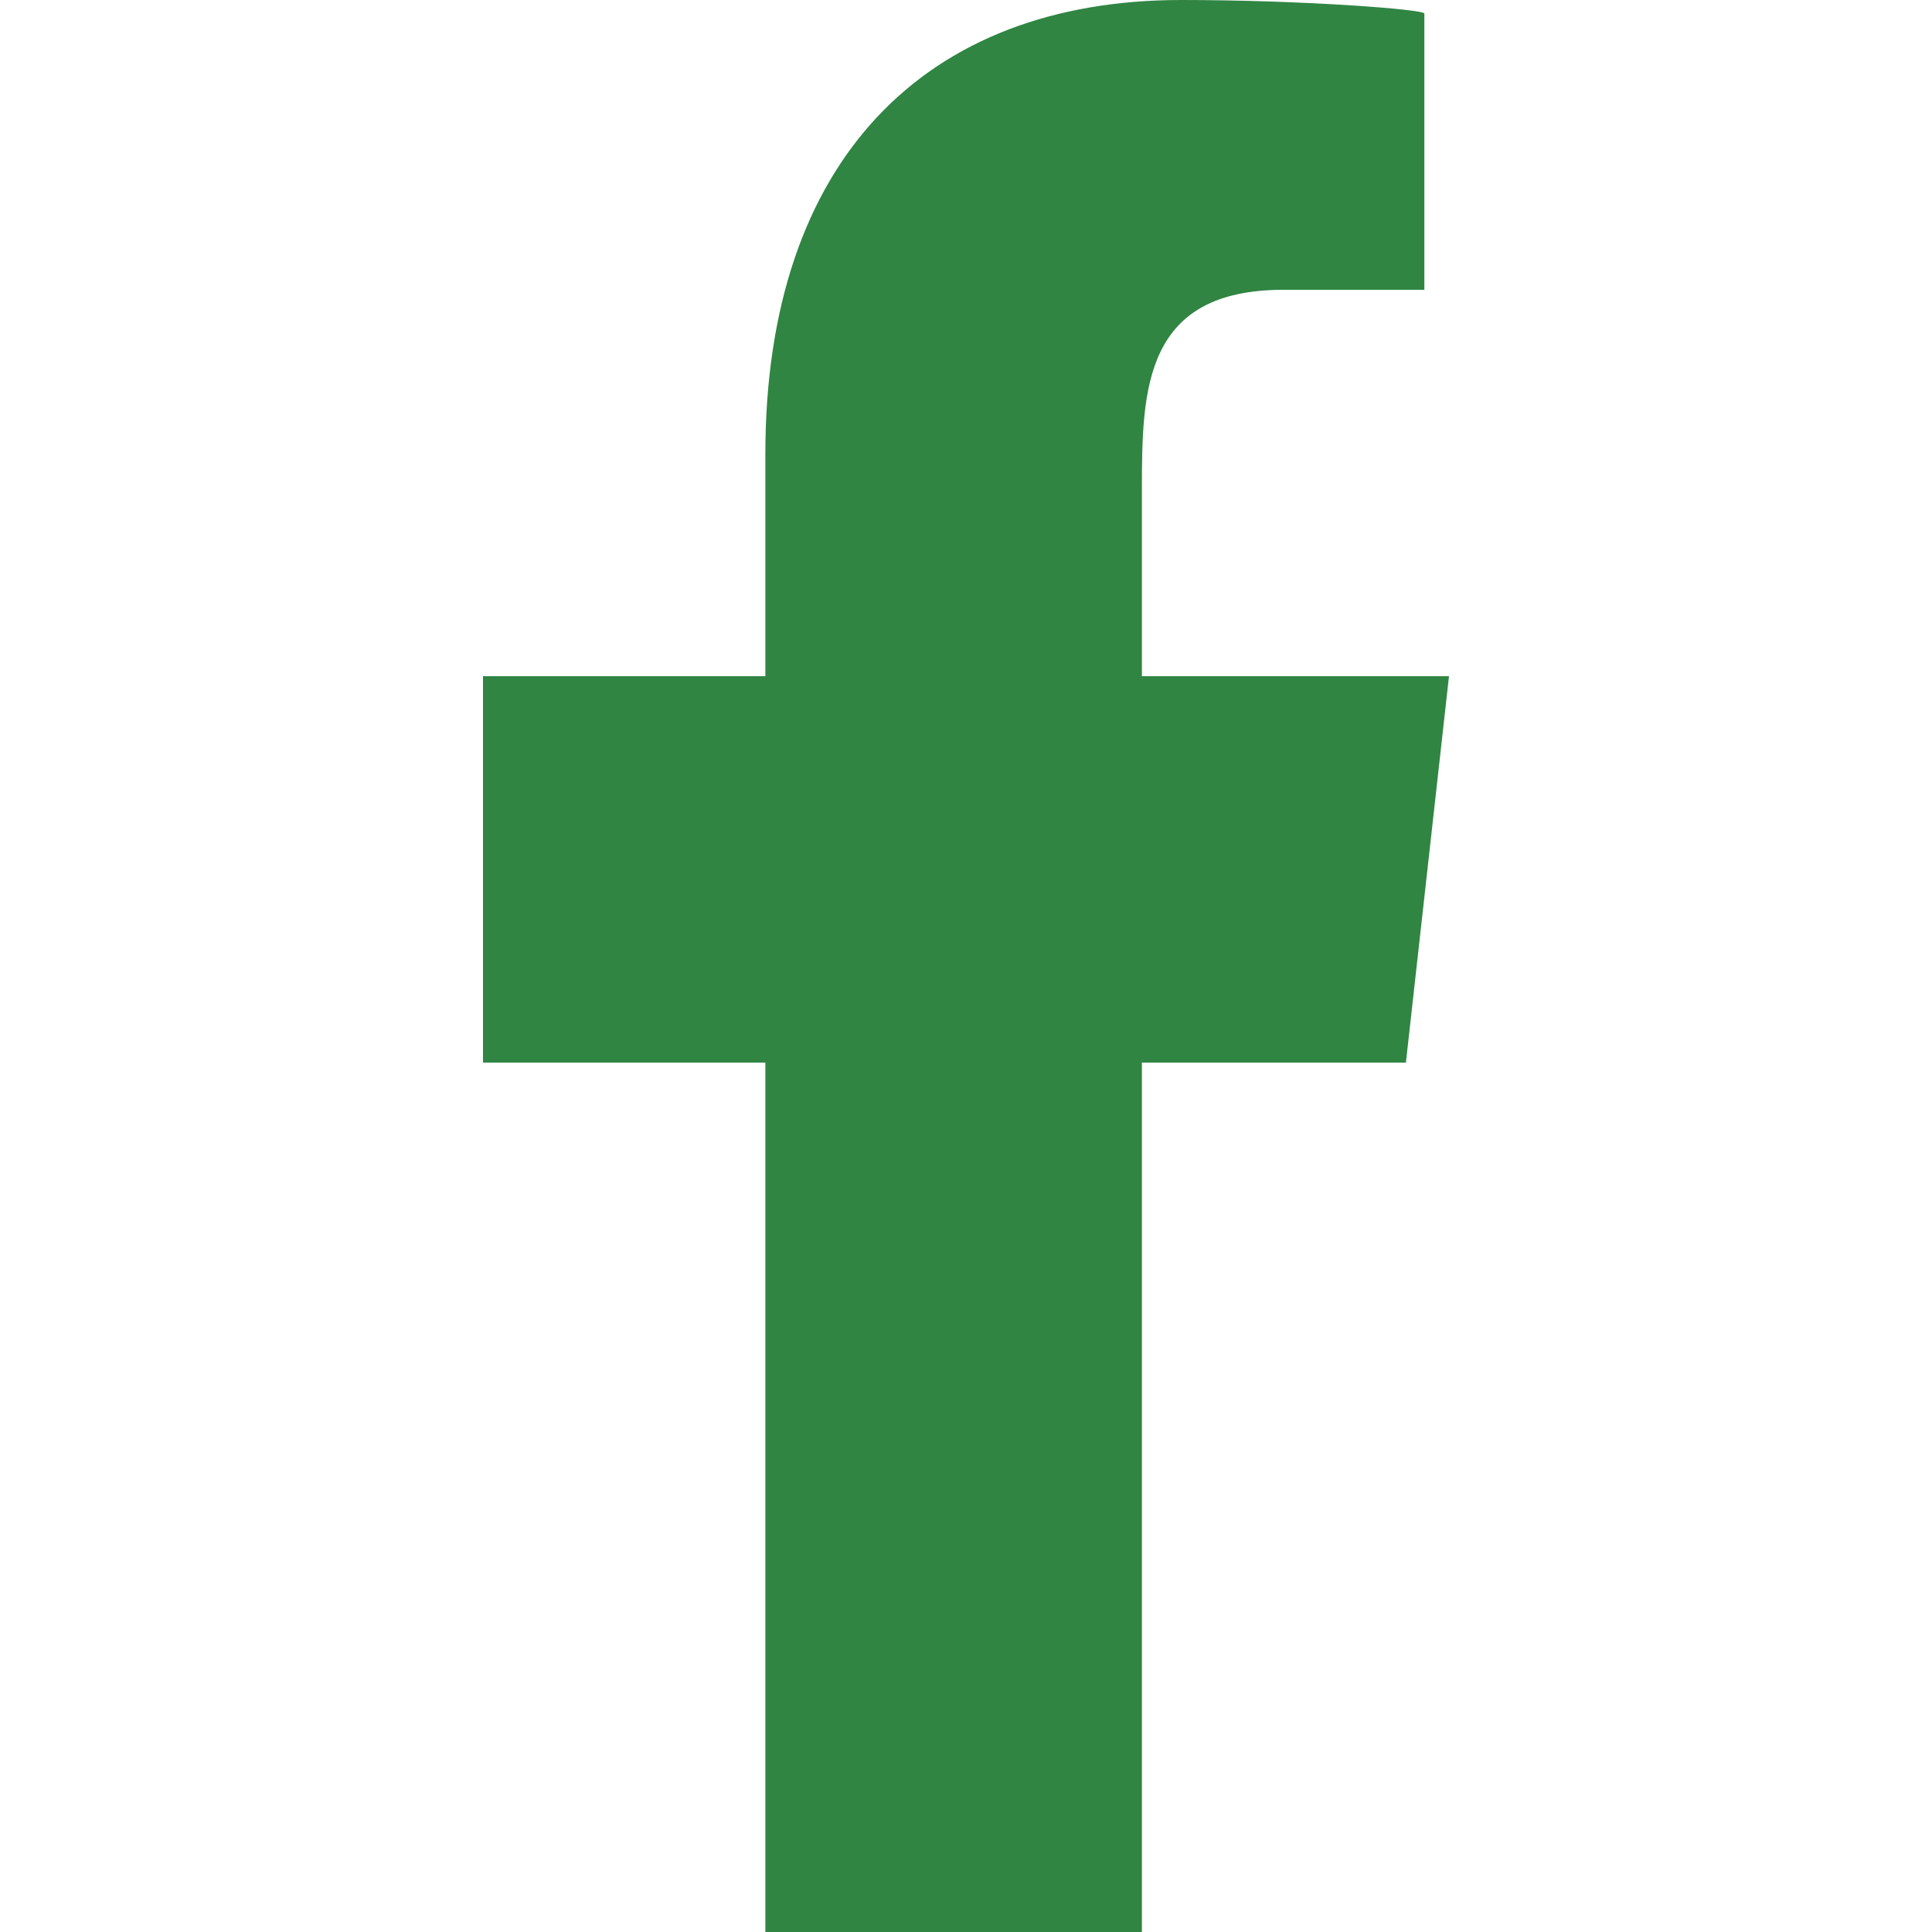
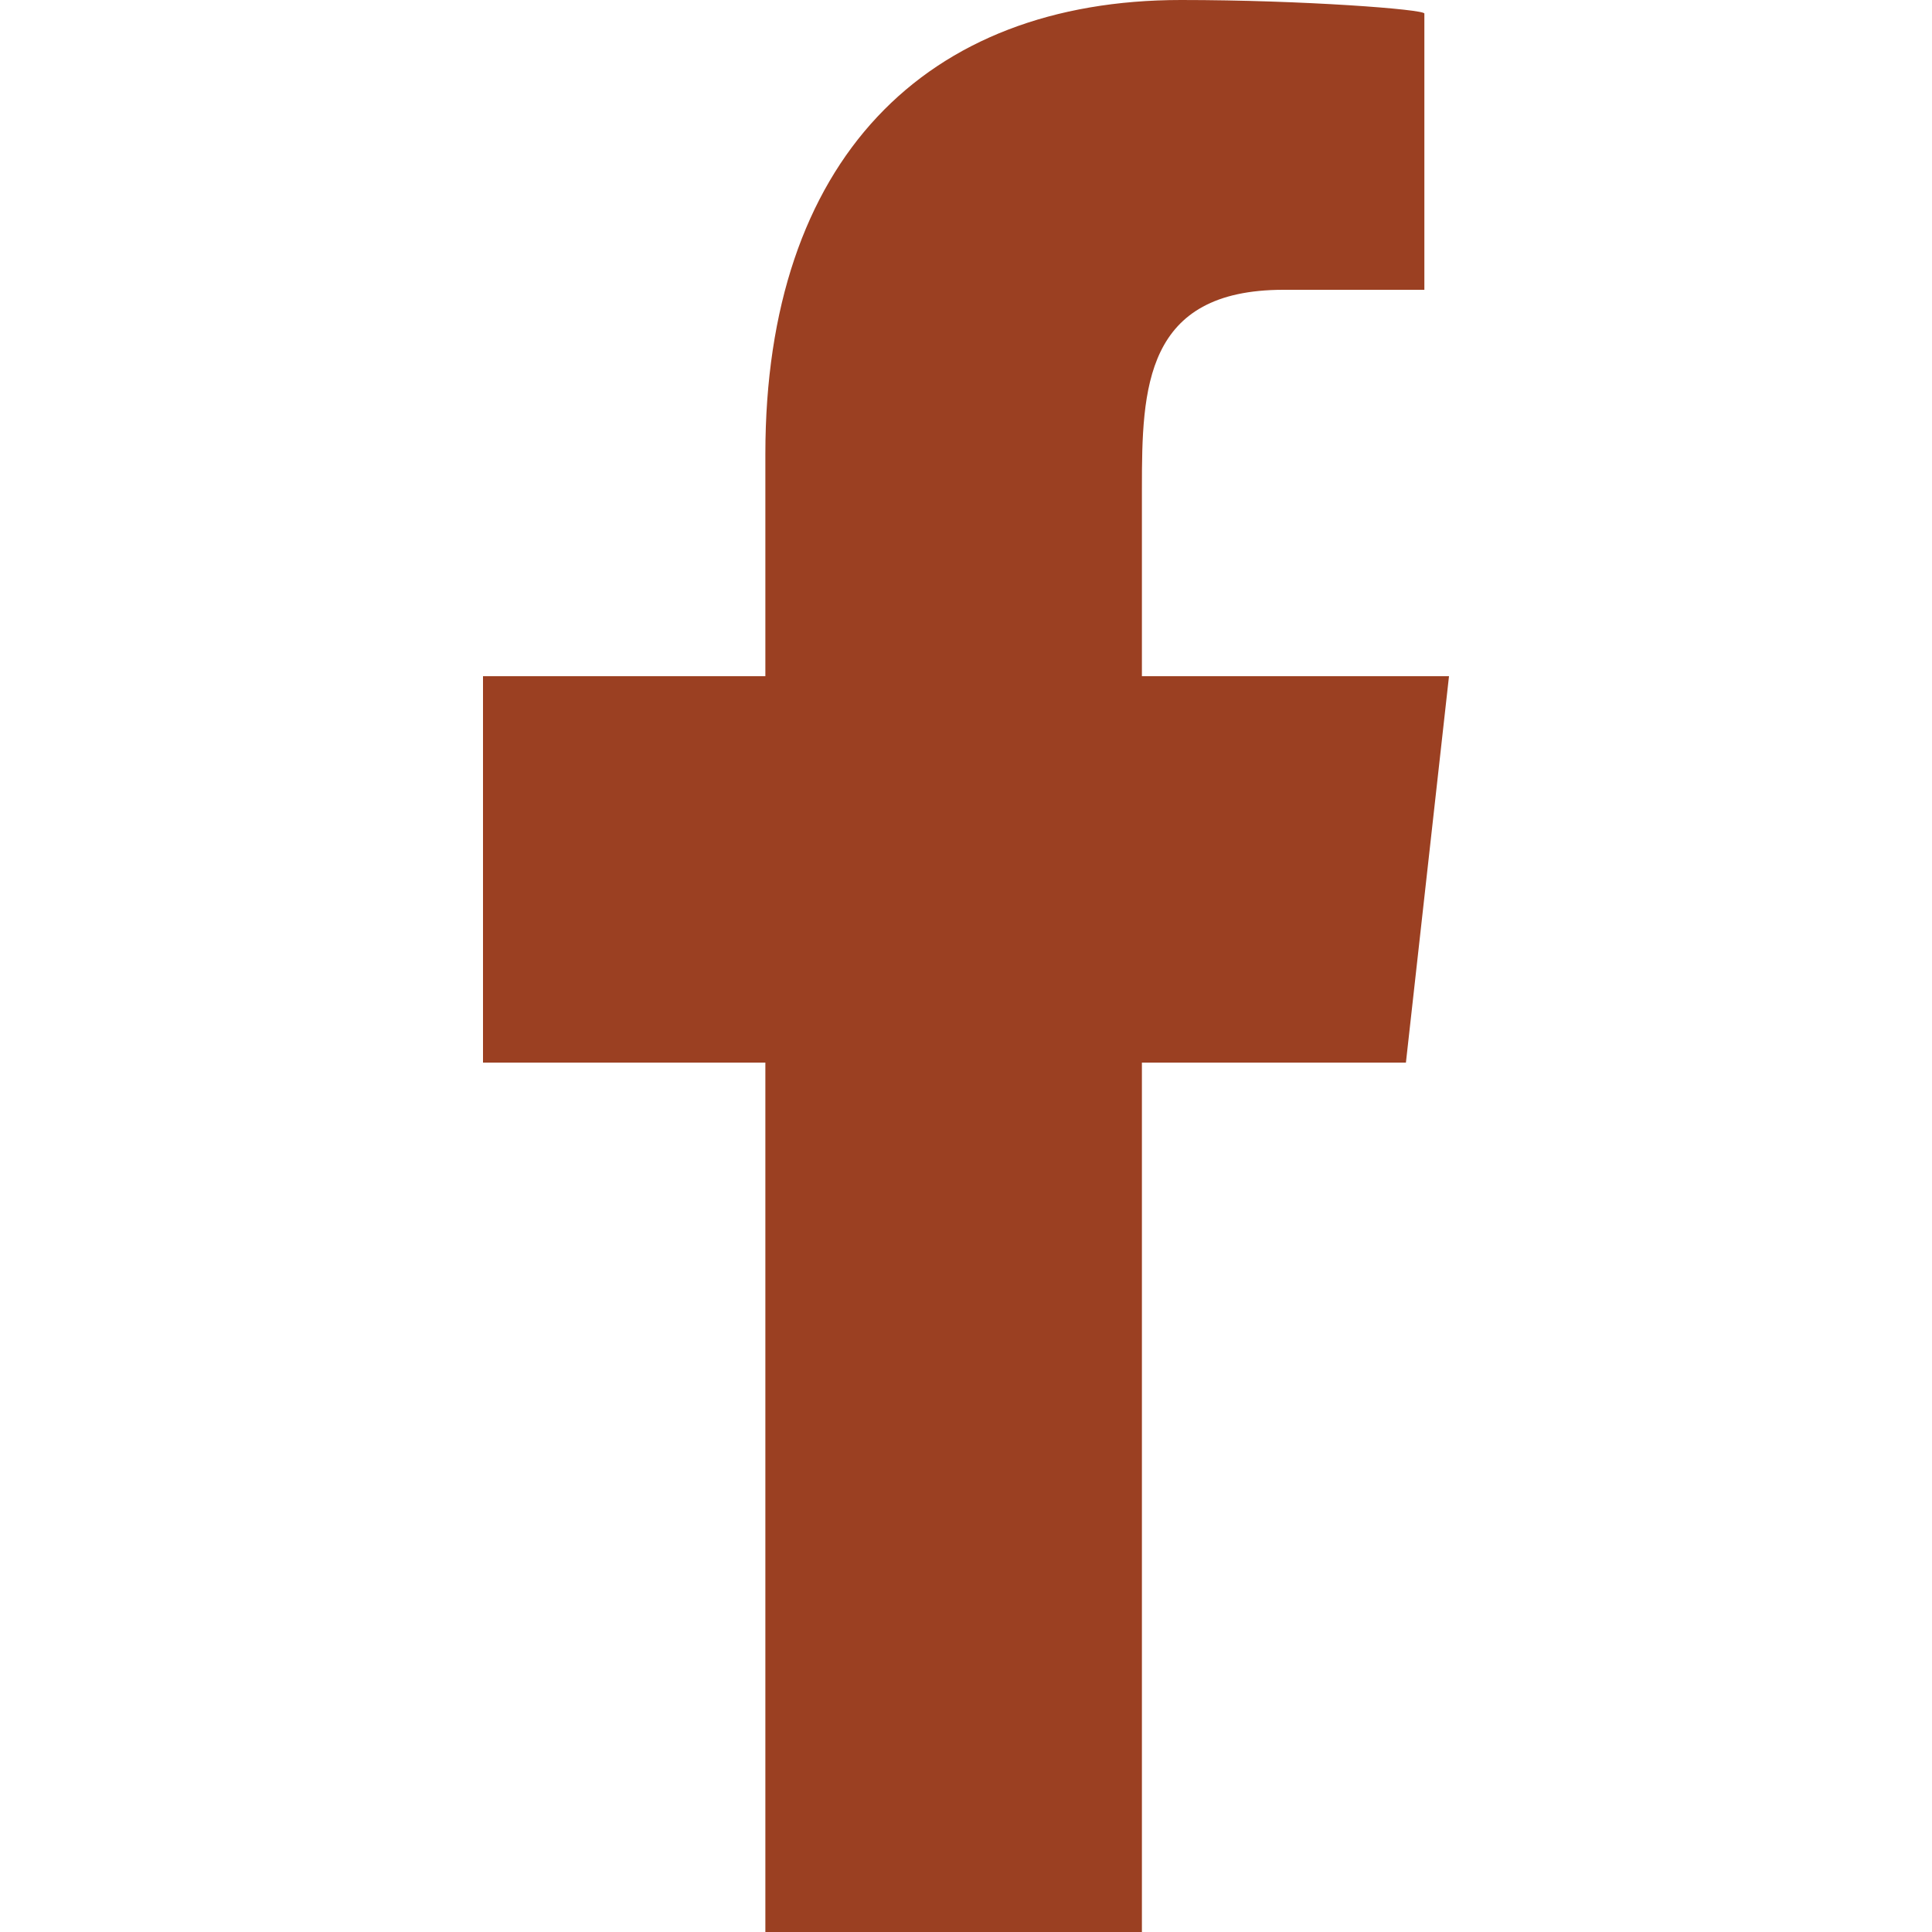
- <svg xmlns="http://www.w3.org/2000/svg" width="800px" height="800px" viewBox="-5 0 20 20" version="1.1" fill="#308543">
+ <svg xmlns="http://www.w3.org/2000/svg" width="800px" height="800px" viewBox="-5 0 20 20" version="1.1" fill="#9b4022">
  <g id="SVGRepo_bgCarrier" stroke-width="0" />
  <g id="SVGRepo_tracerCarrier" stroke-linecap="round" stroke-linejoin="round" />
  <g id="SVGRepo_iconCarrier">
    <defs> </defs>
    <g id="Page-1" stroke="none" stroke-width="1" fill="none" fill-rule="evenodd">
-       <g id="Dribbble-Light-Preview" transform="translate(-385, -7399)" fill="#308543">
+       <g id="Dribbble-Light-Preview" transform="translate(-385, -7399)" fill="#9b4022">
        <g id="icons" transform="translate(56, 160)">
-           <path d="M335.821,7259 L335.821,7250 L338.554,7250 L339,7246 L335.821,7246 L335.821,7244.052 C335.821,7243.022 335.848,7242 337.287,7242 L338.745,7242 L338.745,7239.14 C338.745,7239.097 337.492,7239 336.226,7239 C333.58,7239 331.923,7240.657 331.923,7243.7 L331.923,7246 L329,7246 L329,7250 L331.923,7250 L331.923,7259 L335.821,7259 Z" id="facebook-[#308543]"> </path>
+           <path d="M335.821,7259 L335.821,7250 L338.554,7250 L339,7246 L335.821,7246 L335.821,7244.052 C335.821,7243.022 335.848,7242 337.287,7242 L338.745,7242 L338.745,7239.14 C338.745,7239.097 337.492,7239 336.226,7239 C333.58,7239 331.923,7240.657 331.923,7243.7 L331.923,7246 L329,7246 L329,7250 L331.923,7250 L331.923,7259 L335.821,7259 Z" id="facebook-[#9b4022]"> </path>
        </g>
      </g>
    </g>
  </g>
</svg>
